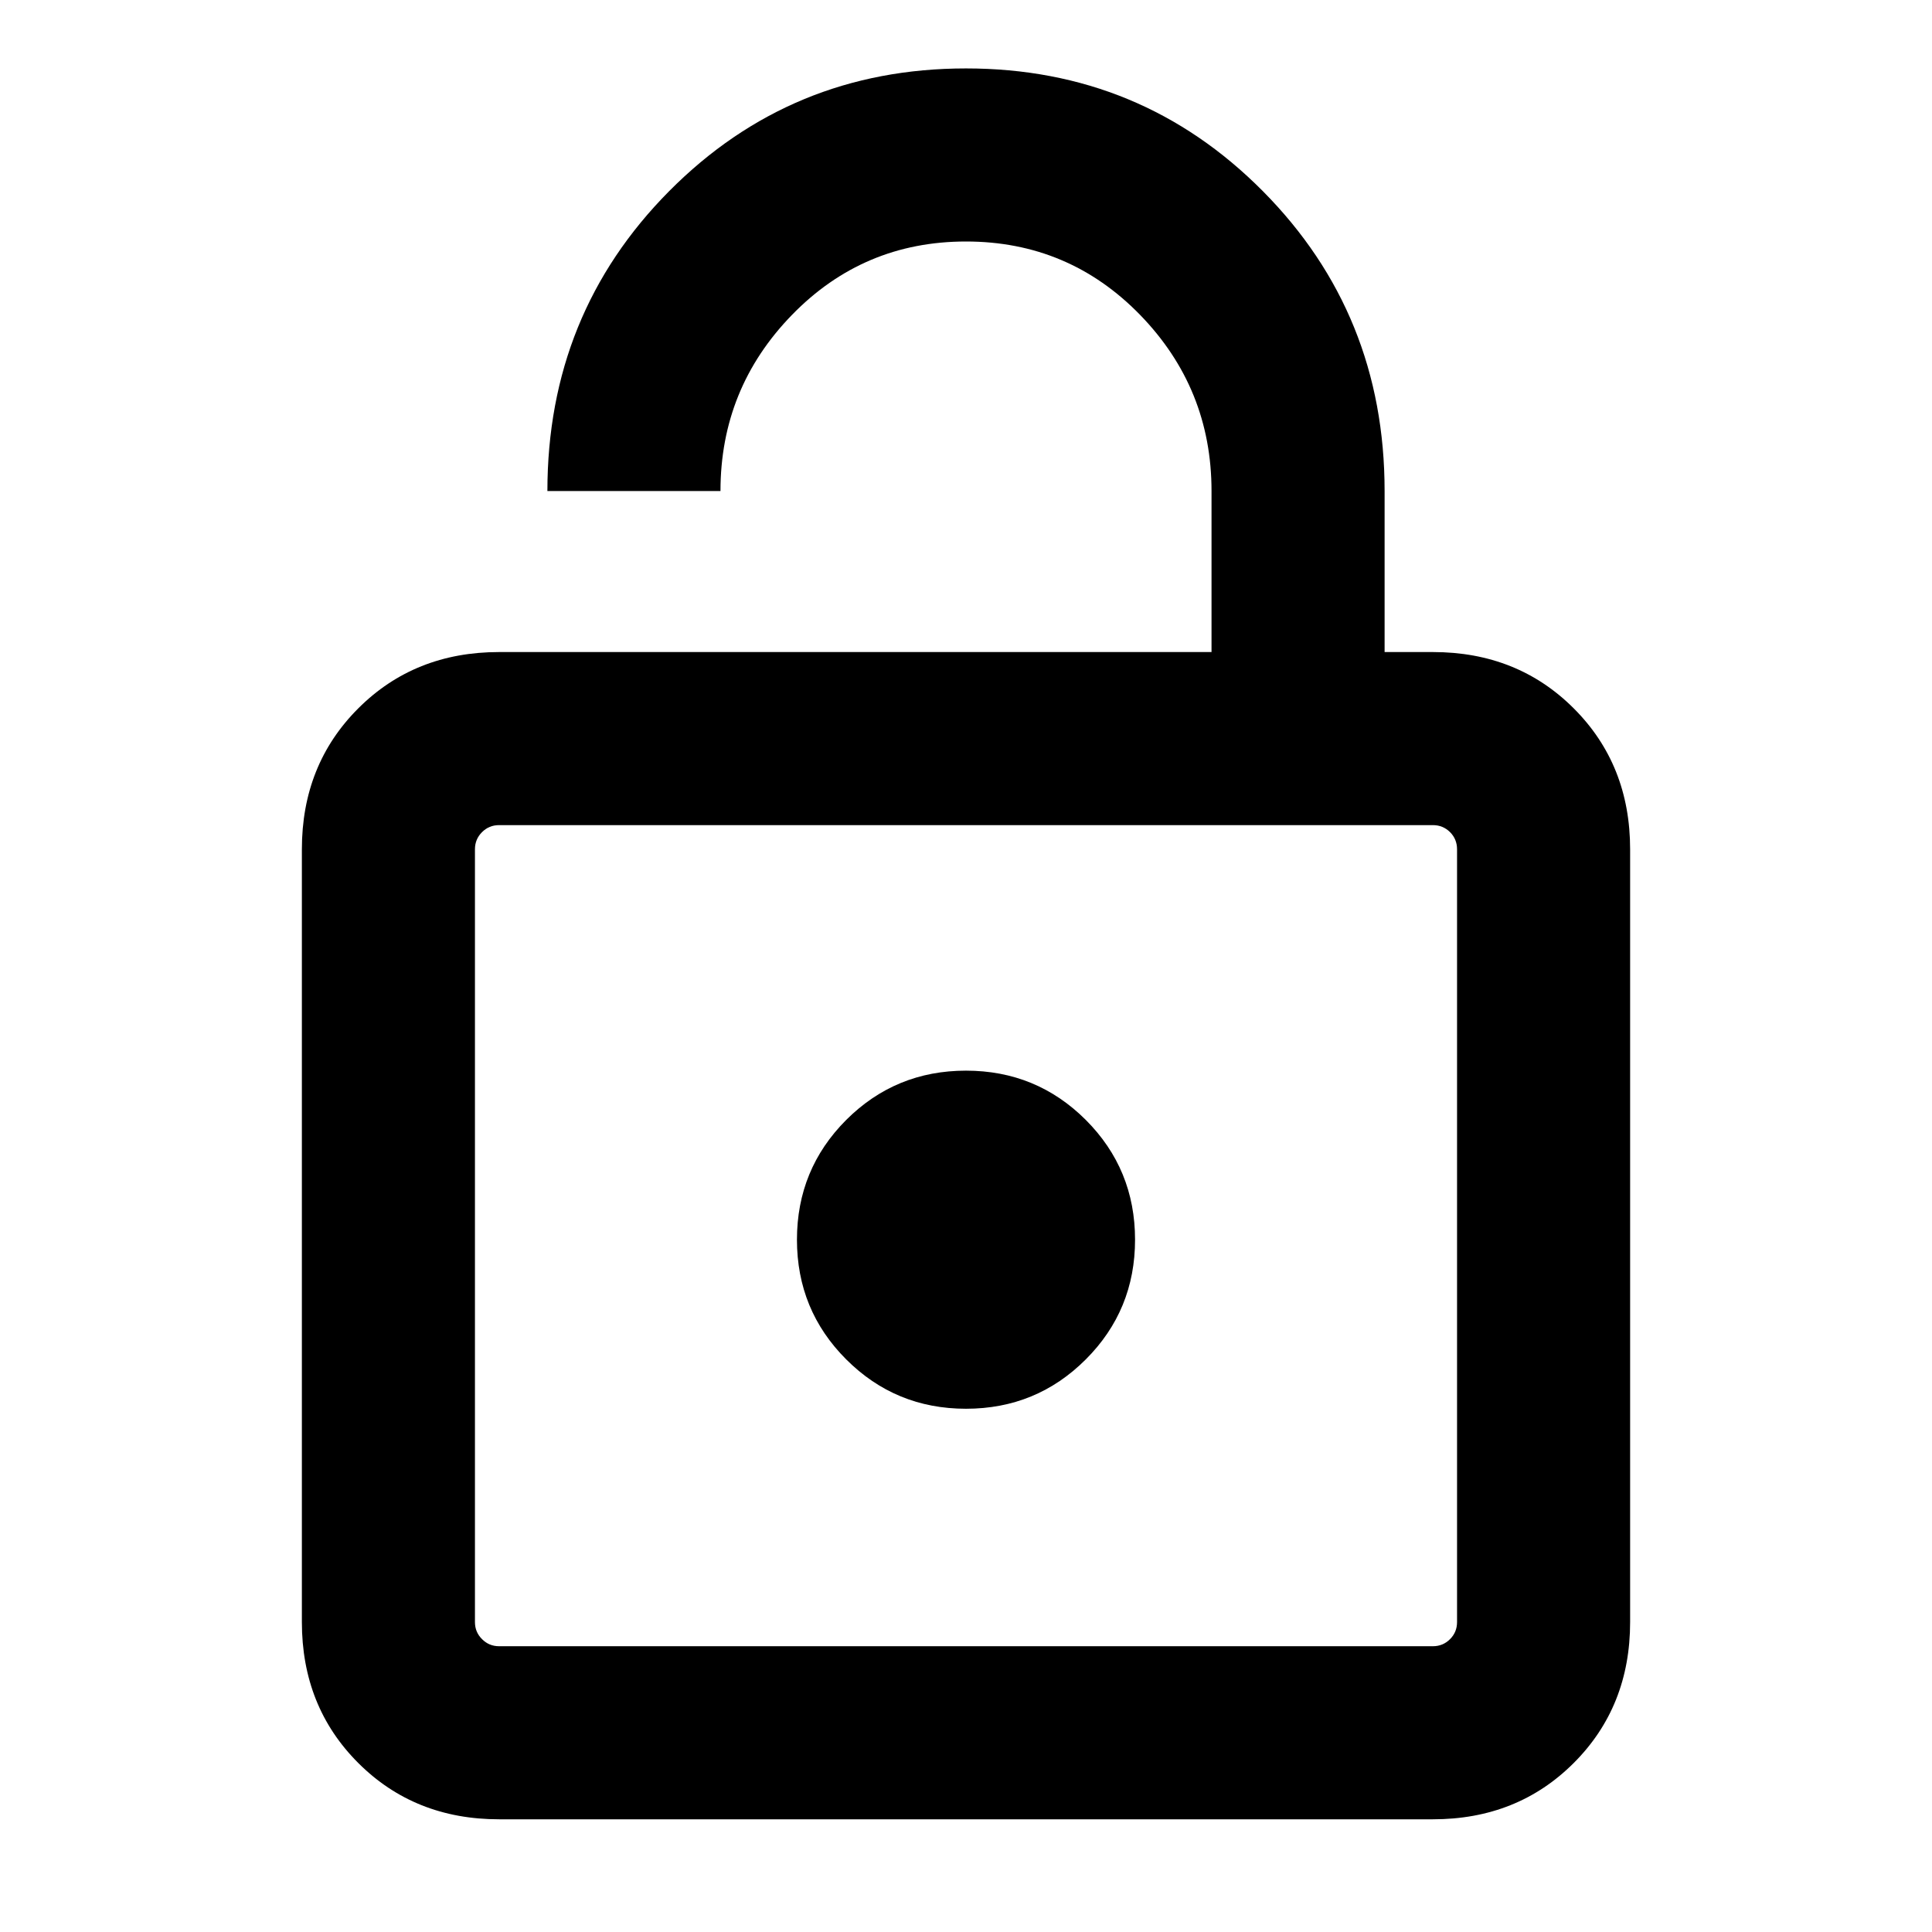
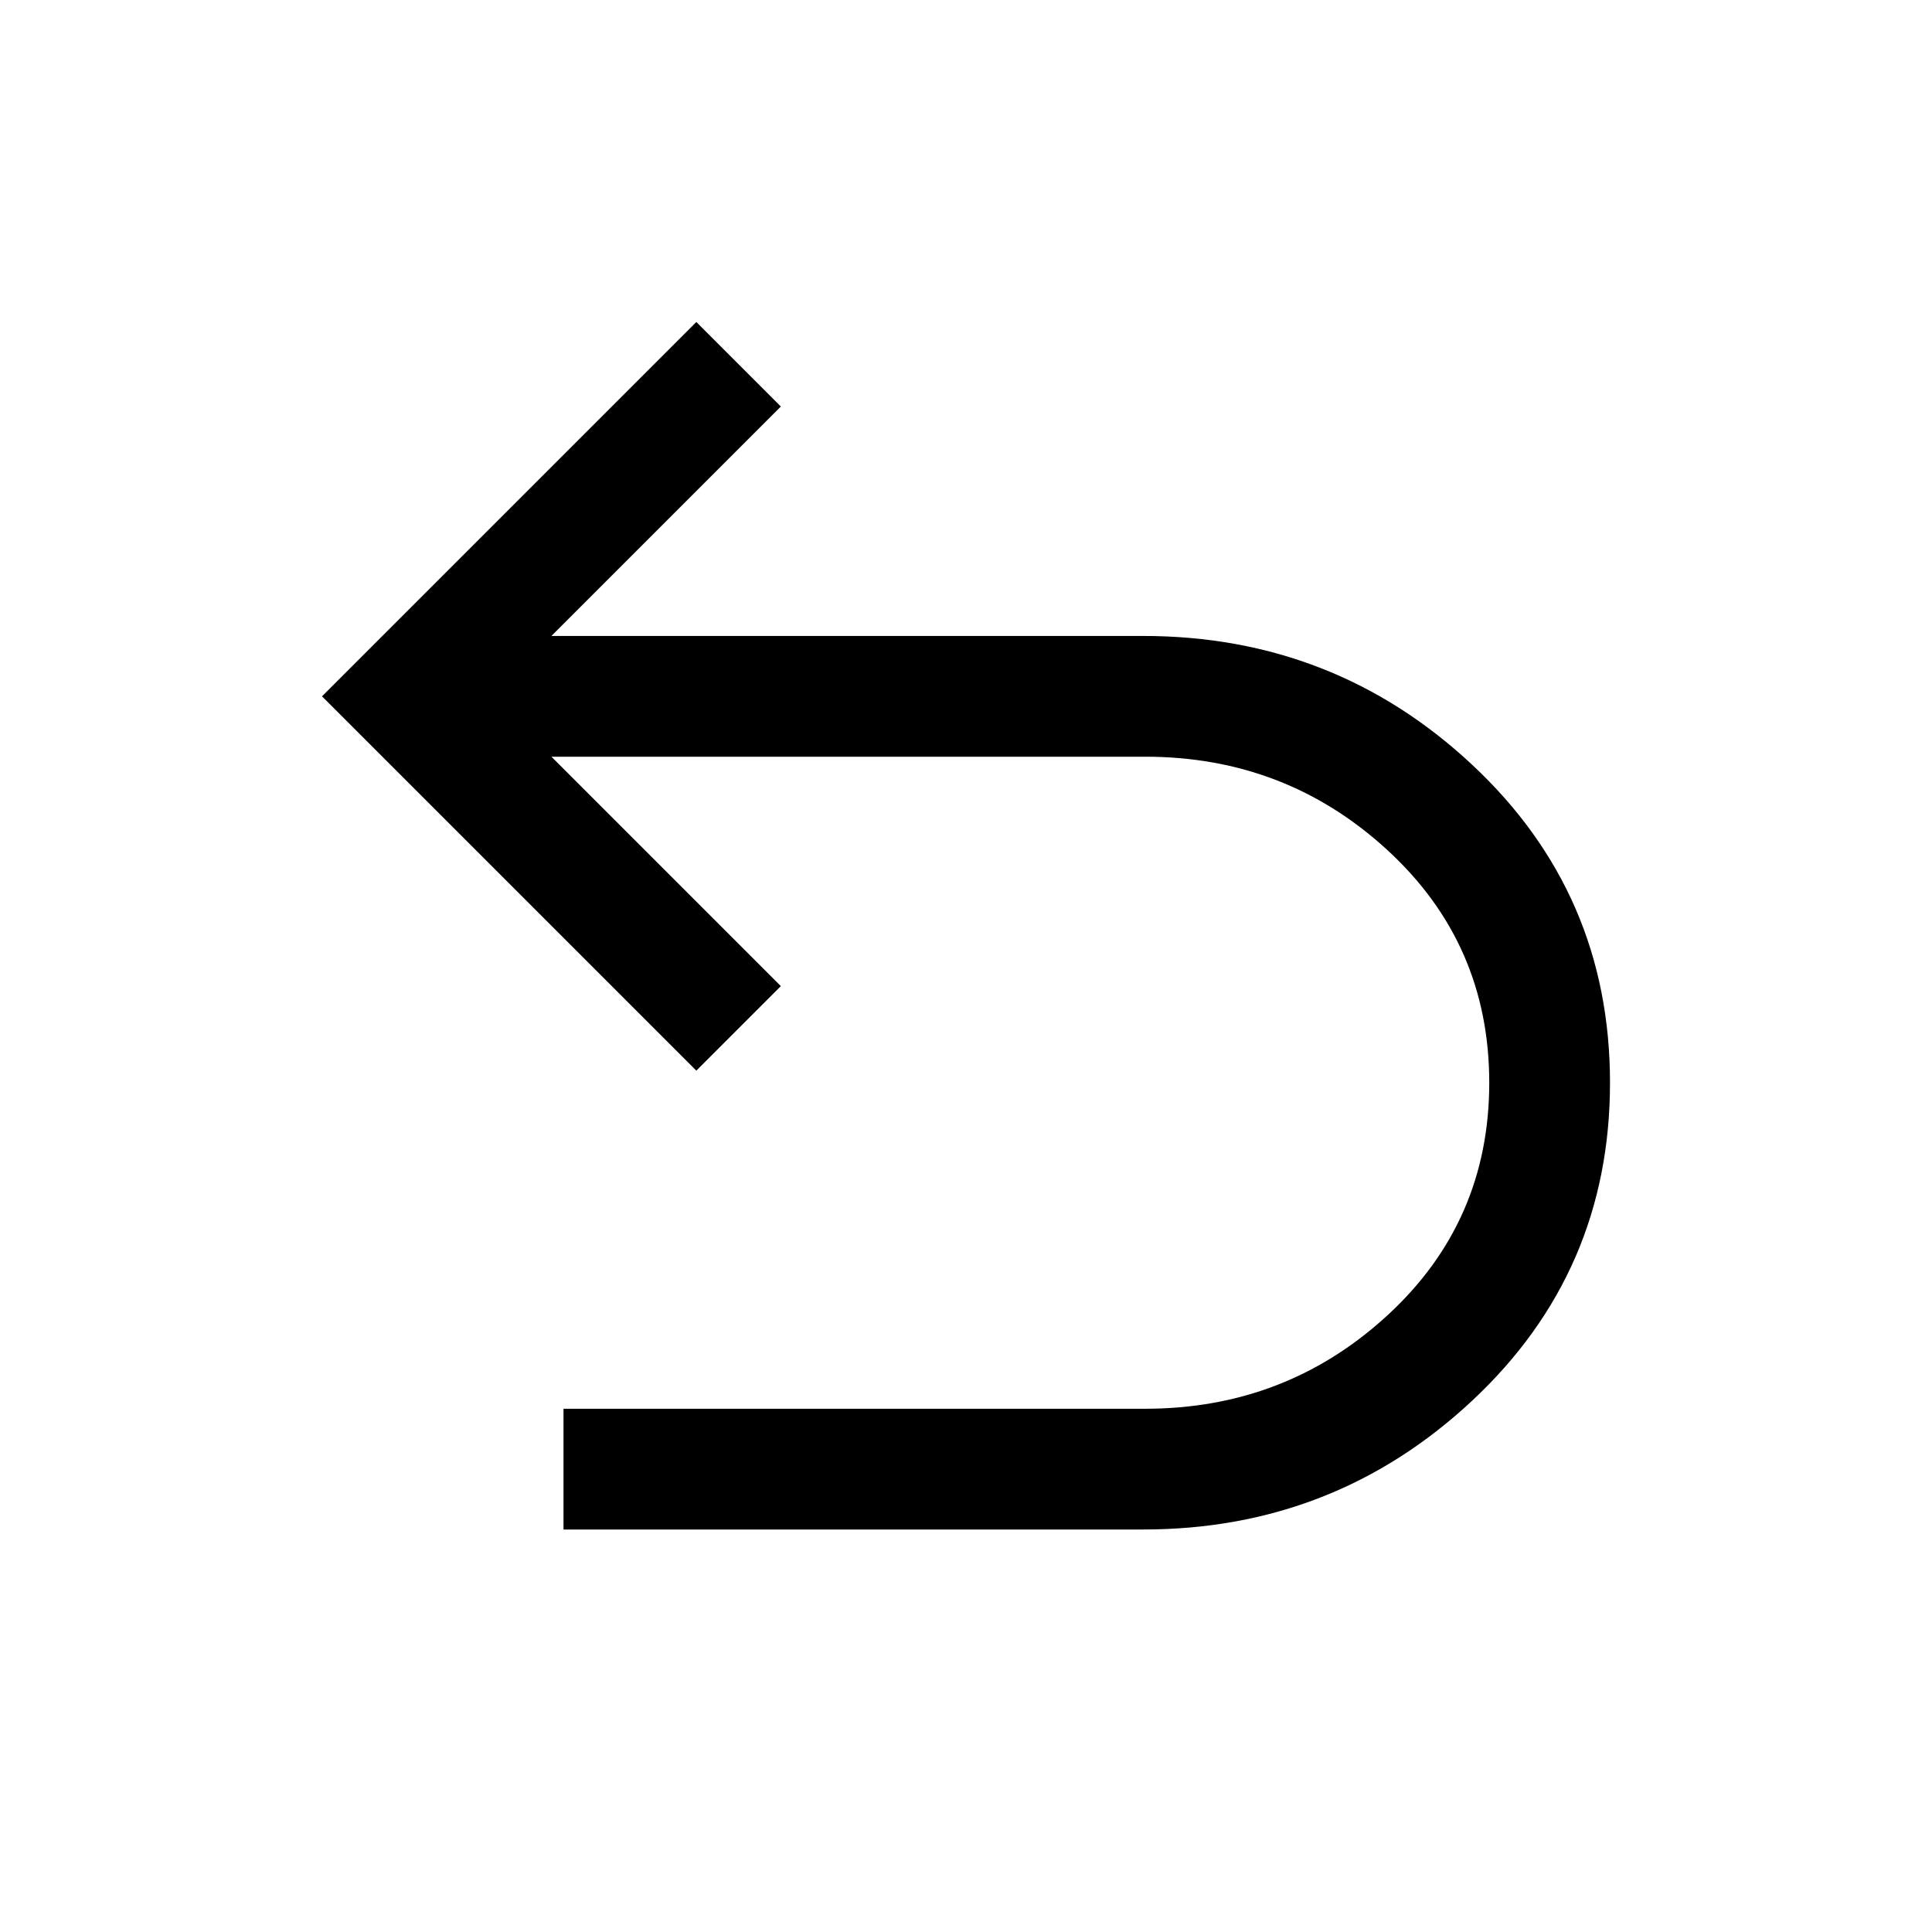
- <svg xmlns="http://www.w3.org/2000/svg" height="24" width="24">
-   <path d="M6.2 8.1h8.85v-2q0-1.275-.887-2.188Q13.275 3 12 3t-2.162.912Q8.95 4.825 8.95 6.1H6.8q0-2.2 1.512-3.725Q9.825.85 12 .85q2.175 0 3.688 1.525Q17.2 3.9 17.2 6.1v2h.6q1.05 0 1.75.7t.7 1.75v9.6q0 1.05-.7 1.75t-1.75.7H6.2q-1.05 0-1.75-.7t-.7-1.75v-9.6q0-1.05.7-1.75t1.75-.7Zm0 12.35h11.6q.125 0 .213-.088.087-.087.087-.212v-9.6q0-.125-.087-.213-.088-.087-.213-.087H6.2q-.125 0-.212.087-.088.088-.088.213v9.6q0 .125.088.212.087.088.212.088ZM12 17.5q.875 0 1.488-.613.612-.612.612-1.487 0-.875-.612-1.488Q12.875 13.3 12 13.3t-1.488.612Q9.9 14.525 9.9 15.4t.612 1.487q.613.613 1.488.613Zm-6.1 2.95v-10.2 10.2Z" />
+ <svg xmlns="http://www.w3.org/2000/svg" height="48" width="48">
+   <path d="M28.4 38H14v-3h14.45q3.5 0 6.025-2.325Q37 30.35 37 26.9t-2.525-5.775Q31.95 18.8 28.45 18.8H13.7l5.7 5.7-2.1 2.1L8 17.3 17.3 8l2.1 2.1-5.7 5.7h14.7q4.75 0 8.175 3.2Q40 22.2 40 26.9t-3.425 7.9Q33.15 38 28.4 38Z" />
</svg>
